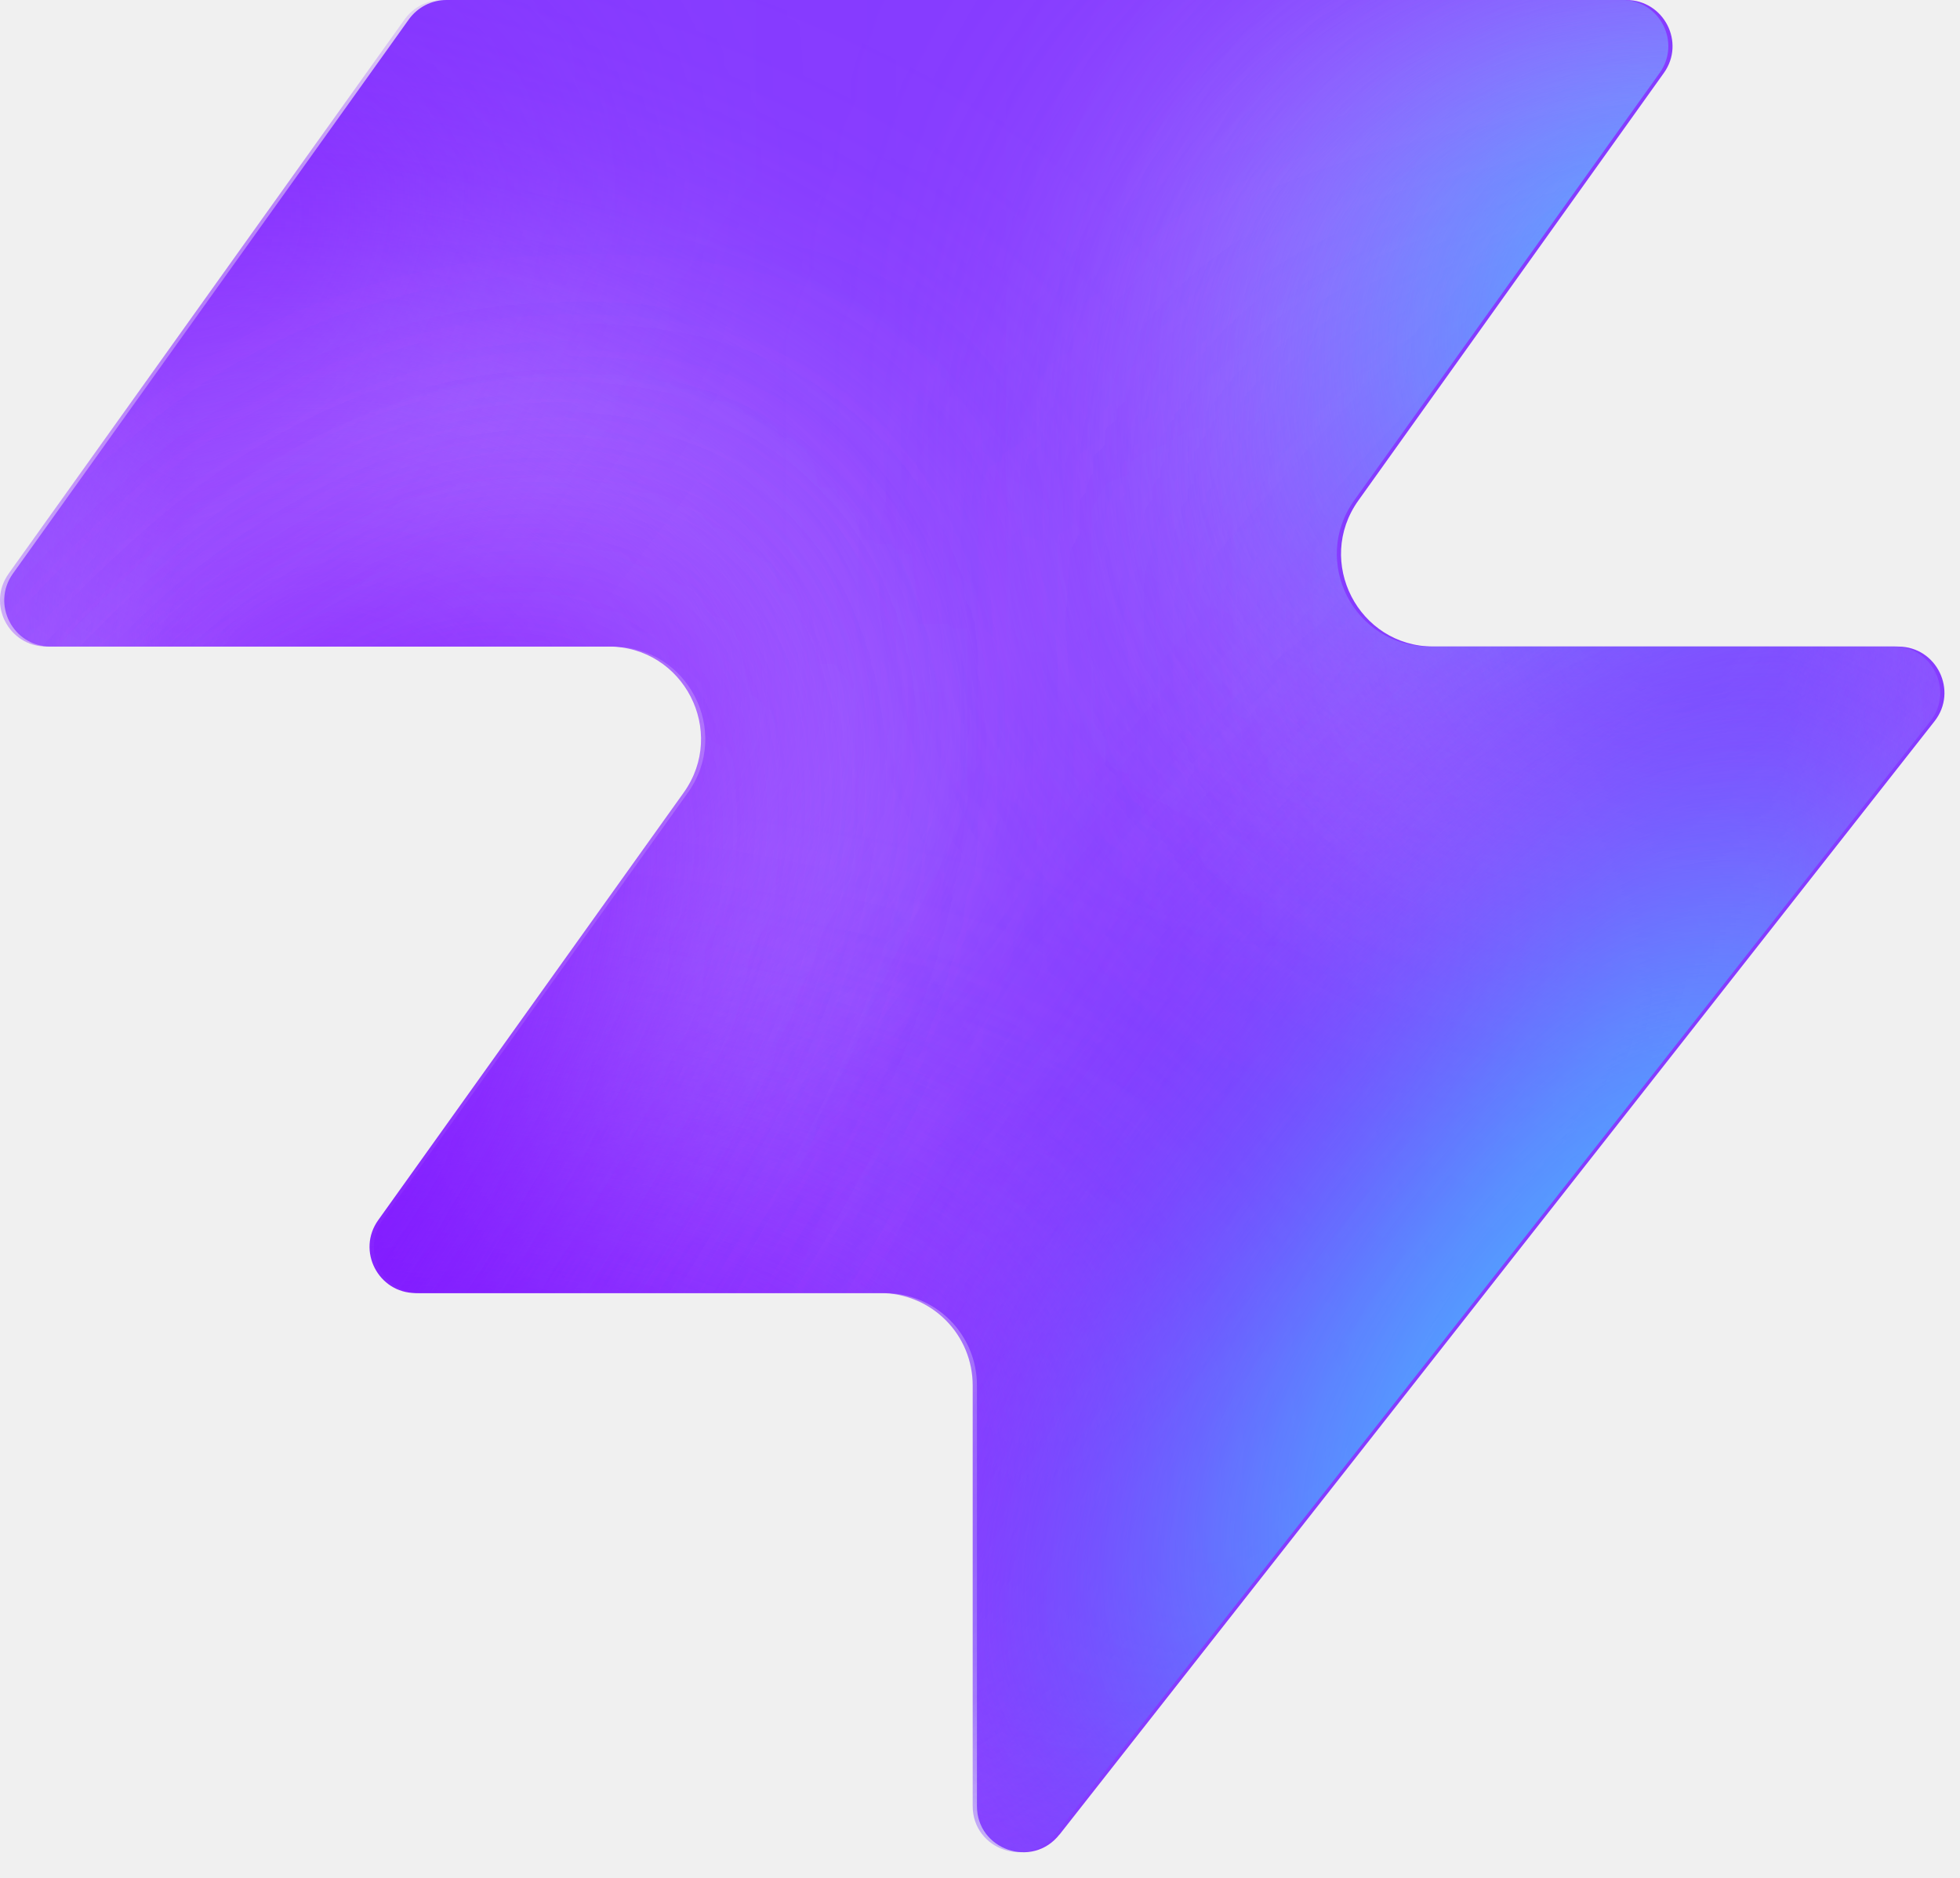
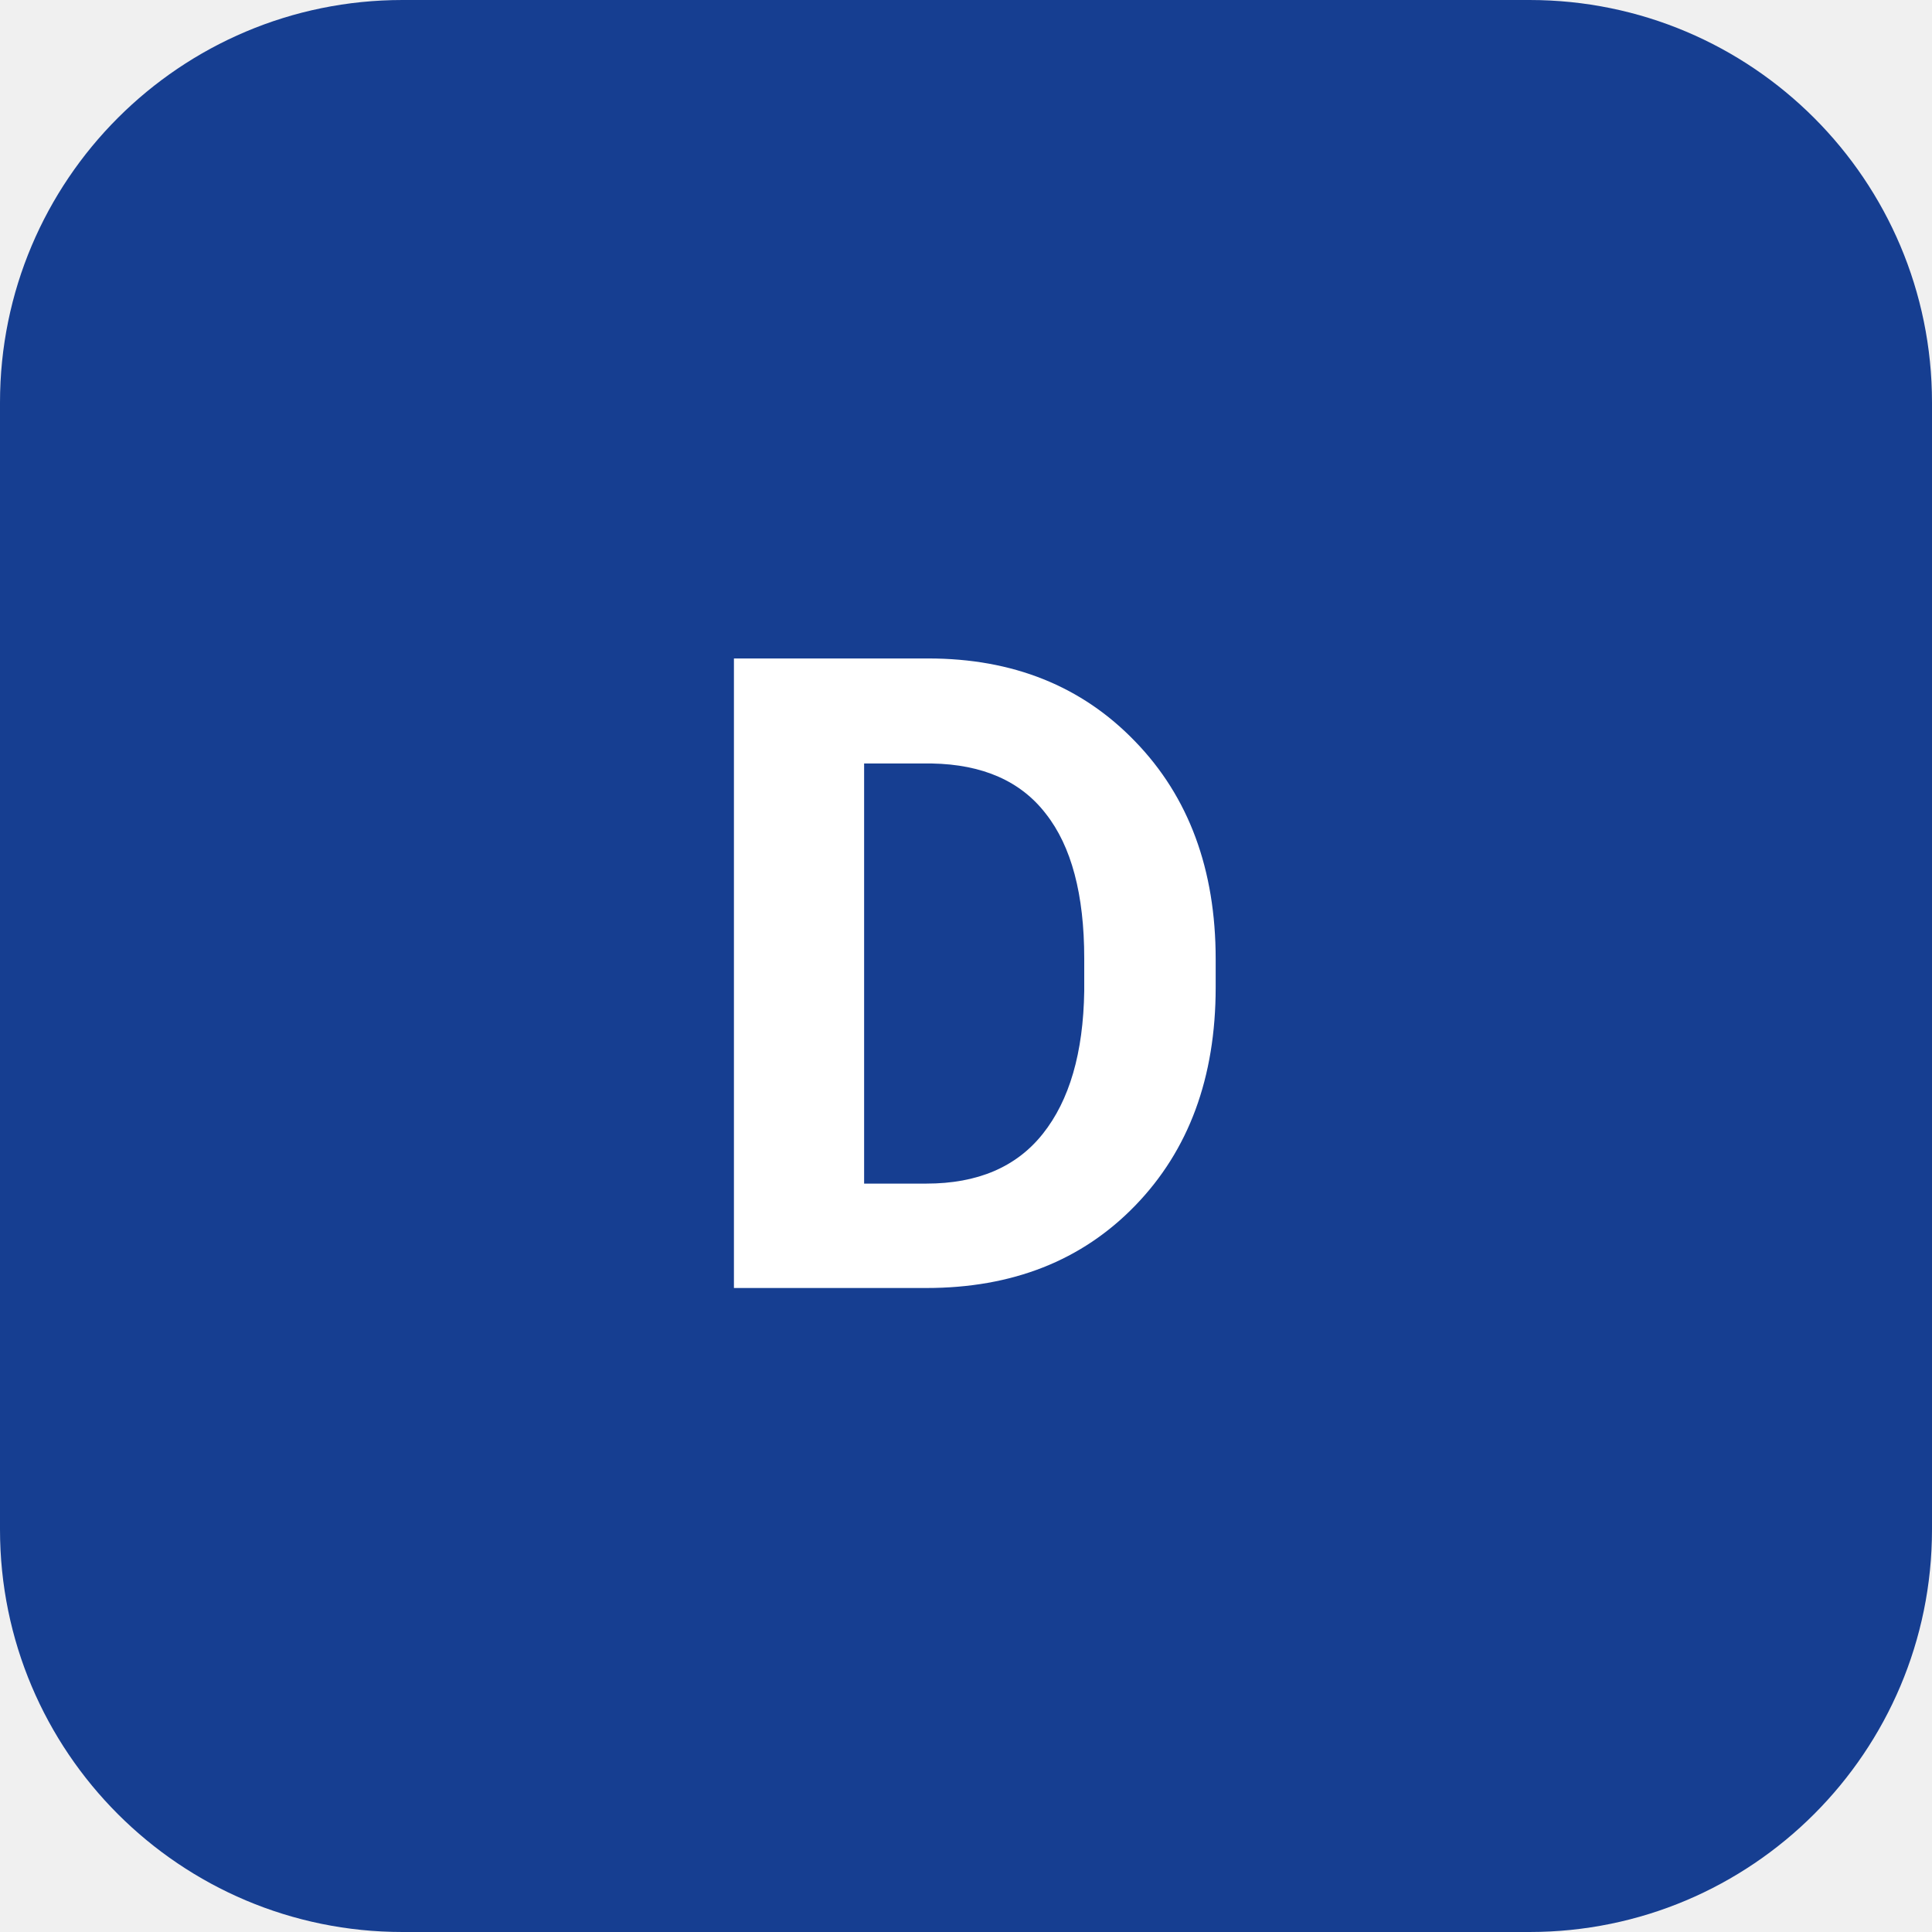
- <svg xmlns="http://www.w3.org/2000/svg" width="48" height="46" fill="none" viewBox="0 0 48 46">
-   <path fill="#863bff" d="M25.946 44.938c-.664.845-2.021.375-2.021-.698V33.937a2.26 2.26 0 0 0-2.262-2.262H10.287c-.92 0-1.456-1.04-.92-1.788l7.48-10.471c1.07-1.497 0-3.578-1.842-3.578H1.237c-.92 0-1.456-1.04-.92-1.788L10.013.474c.214-.297.556-.474.92-.474h28.894c.92 0 1.456 1.04.92 1.788l-7.48 10.471c-1.07 1.498 0 3.579 1.842 3.579h11.377c.943 0 1.473 1.088.89 1.83L25.947 44.94z" style="fill:#863bff;fill:color(display-p3 .525 .23 1);fill-opacity:1" />
-   <mask id="a" width="48" height="46" x="0" y="0" maskUnits="userSpaceOnUse" style="mask-type:alpha">
-     <path fill="#000" d="M25.842 44.938c-.664.844-2.021.375-2.021-.698V33.937a2.26 2.26 0 0 0-2.262-2.262H10.183c-.92 0-1.456-1.04-.92-1.788l7.48-10.471c1.07-1.498 0-3.579-1.842-3.579H1.133c-.92 0-1.456-1.04-.92-1.787L9.91.473c.214-.297.556-.474.92-.474h28.894c.92 0 1.456 1.04.92 1.788l-7.48 10.471c-1.07 1.498 0 3.578 1.842 3.578h11.377c.943 0 1.473 1.088.89 1.832L25.843 44.94z" style="fill:#000;fill-opacity:1" />
-   </mask>
-   <g mask="url(#a)">
-     <g filter="url(#b)">
-       <ellipse cx="5.508" cy="14.704" fill="#ede6ff" rx="5.508" ry="14.704" style="fill:#ede6ff;fill:color(display-p3 .927 .903 1);fill-opacity:1" transform="matrix(.00324 1 1 -.00324 -4.47 31.516)" />
-     </g>
-     <g filter="url(#c)">
-       <ellipse cx="10.399" cy="29.851" fill="#ede6ff" rx="10.399" ry="29.851" style="fill:#ede6ff;fill:color(display-p3 .927 .903 1);fill-opacity:1" transform="matrix(.00324 1 1 -.00324 -39.328 7.883)" />
-     </g>
-     <g filter="url(#d)">
-       <ellipse cx="5.508" cy="30.487" fill="#7e14ff" rx="5.508" ry="30.487" style="fill:#7e14ff;fill:color(display-p3 .492 .077 1);fill-opacity:1" transform="rotate(89.814 -25.913 -14.639)scale(1 -1)" />
-     </g>
-     <g filter="url(#e)">
-       <ellipse cx="5.508" cy="30.599" fill="#7e14ff" rx="5.508" ry="30.599" style="fill:#7e14ff;fill:color(display-p3 .492 .077 1);fill-opacity:1" transform="rotate(89.814 -32.644 -3.334)scale(1 -1)" />
-     </g>
-     <g filter="url(#f)">
-       <ellipse cx="5.508" cy="30.599" fill="#7e14ff" rx="5.508" ry="30.599" style="fill:#7e14ff;fill:color(display-p3 .492 .077 1);fill-opacity:1" transform="matrix(.00324 1 1 -.00324 -34.34 30.47)" />
-     </g>
-     <g filter="url(#g)">
-       <ellipse cx="14.072" cy="22.078" fill="#ede6ff" rx="14.072" ry="22.078" style="fill:#ede6ff;fill:color(display-p3 .927 .903 1);fill-opacity:1" transform="rotate(93.35 24.506 48.493)scale(-1 1)" />
-     </g>
-     <g filter="url(#h)">
-       <ellipse cx="3.47" cy="21.501" fill="#7e14ff" rx="3.47" ry="21.501" style="fill:#7e14ff;fill:color(display-p3 .492 .077 1);fill-opacity:1" transform="rotate(89.009 28.708 47.59)scale(-1 1)" />
-     </g>
-     <g filter="url(#i)">
-       <ellipse cx="3.47" cy="21.501" fill="#7e14ff" rx="3.47" ry="21.501" style="fill:#7e14ff;fill:color(display-p3 .492 .077 1);fill-opacity:1" transform="rotate(89.009 28.708 47.59)scale(-1 1)" />
-     </g>
-     <g filter="url(#j)">
-       <ellipse cx=".387" cy="8.972" fill="#7e14ff" rx="4.407" ry="29.108" style="fill:#7e14ff;fill:color(display-p3 .492 .077 1);fill-opacity:1" transform="rotate(39.51 .387 8.972)" />
-     </g>
-     <g filter="url(#k)">
-       <ellipse cx="47.523" cy="-6.092" fill="#7e14ff" rx="4.407" ry="29.108" style="fill:#7e14ff;fill:color(display-p3 .492 .077 1);fill-opacity:1" transform="rotate(37.892 47.523 -6.092)" />
-     </g>
-     <g filter="url(#l)">
-       <ellipse cx="41.412" cy="6.333" fill="#47bfff" rx="5.971" ry="9.665" style="fill:#47bfff;fill:color(display-p3 .28 .748 1);fill-opacity:1" transform="rotate(37.892 41.412 6.333)" />
-     </g>
-     <g filter="url(#m)">
-       <ellipse cx="-1.879" cy="38.332" fill="#7e14ff" rx="4.407" ry="29.108" style="fill:#7e14ff;fill:color(display-p3 .492 .077 1);fill-opacity:1" transform="rotate(37.892 -1.88 38.332)" />
-     </g>
-     <g filter="url(#n)">
-       <ellipse cx="-1.879" cy="38.332" fill="#7e14ff" rx="4.407" ry="29.108" style="fill:#7e14ff;fill:color(display-p3 .492 .077 1);fill-opacity:1" transform="rotate(37.892 -1.88 38.332)" />
-     </g>
-     <g filter="url(#o)">
-       <ellipse cx="35.651" cy="29.907" fill="#7e14ff" rx="4.407" ry="29.108" style="fill:#7e14ff;fill:color(display-p3 .492 .077 1);fill-opacity:1" transform="rotate(37.892 35.651 29.907)" />
-     </g>
-     <g filter="url(#p)">
-       <ellipse cx="38.418" cy="32.4" fill="#47bfff" rx="5.971" ry="15.297" style="fill:#47bfff;fill:color(display-p3 .28 .748 1);fill-opacity:1" transform="rotate(37.892 38.418 32.4)" />
-     </g>
-   </g>
-   <defs>
-     <filter id="b" width="60.045" height="41.654" x="-19.77" y="16.149" color-interpolation-filters="sRGB" filterUnits="userSpaceOnUse">
-       <feFlood flood-opacity="0" result="BackgroundImageFix" />
-       <feBlend in="SourceGraphic" in2="BackgroundImageFix" result="shape" />
-       <feGaussianBlur result="effect1_foregroundBlur_2002_17158" stdDeviation="7.659" />
-     </filter>
-     <filter id="c" width="90.34" height="51.437" x="-54.613" y="-7.533" color-interpolation-filters="sRGB" filterUnits="userSpaceOnUse">
-       <feFlood flood-opacity="0" result="BackgroundImageFix" />
-       <feBlend in="SourceGraphic" in2="BackgroundImageFix" result="shape" />
-       <feGaussianBlur result="effect1_foregroundBlur_2002_17158" stdDeviation="7.659" />
-     </filter>
-     <filter id="d" width="79.355" height="29.4" x="-49.64" y="2.03" color-interpolation-filters="sRGB" filterUnits="userSpaceOnUse">
-       <feFlood flood-opacity="0" result="BackgroundImageFix" />
-       <feBlend in="SourceGraphic" in2="BackgroundImageFix" result="shape" />
-       <feGaussianBlur result="effect1_foregroundBlur_2002_17158" stdDeviation="4.596" />
-     </filter>
-     <filter id="e" width="79.579" height="29.4" x="-45.045" y="20.029" color-interpolation-filters="sRGB" filterUnits="userSpaceOnUse">
-       <feFlood flood-opacity="0" result="BackgroundImageFix" />
-       <feBlend in="SourceGraphic" in2="BackgroundImageFix" result="shape" />
-       <feGaussianBlur result="effect1_foregroundBlur_2002_17158" stdDeviation="4.596" />
-     </filter>
-     <filter id="f" width="79.579" height="29.4" x="-43.513" y="21.178" color-interpolation-filters="sRGB" filterUnits="userSpaceOnUse">
-       <feFlood flood-opacity="0" result="BackgroundImageFix" />
-       <feBlend in="SourceGraphic" in2="BackgroundImageFix" result="shape" />
-       <feGaussianBlur result="effect1_foregroundBlur_2002_17158" stdDeviation="4.596" />
-     </filter>
-     <filter id="g" width="74.749" height="58.852" x="15.756" y="-17.901" color-interpolation-filters="sRGB" filterUnits="userSpaceOnUse">
-       <feFlood flood-opacity="0" result="BackgroundImageFix" />
-       <feBlend in="SourceGraphic" in2="BackgroundImageFix" result="shape" />
-       <feGaussianBlur result="effect1_foregroundBlur_2002_17158" stdDeviation="7.659" />
-     </filter>
-     <filter id="h" width="61.377" height="25.362" x="23.548" y="2.284" color-interpolation-filters="sRGB" filterUnits="userSpaceOnUse">
-       <feFlood flood-opacity="0" result="BackgroundImageFix" />
-       <feBlend in="SourceGraphic" in2="BackgroundImageFix" result="shape" />
-       <feGaussianBlur result="effect1_foregroundBlur_2002_17158" stdDeviation="4.596" />
-     </filter>
-     <filter id="i" width="61.377" height="25.362" x="23.548" y="2.284" color-interpolation-filters="sRGB" filterUnits="userSpaceOnUse">
-       <feFlood flood-opacity="0" result="BackgroundImageFix" />
-       <feBlend in="SourceGraphic" in2="BackgroundImageFix" result="shape" />
-       <feGaussianBlur result="effect1_foregroundBlur_2002_17158" stdDeviation="4.596" />
-     </filter>
-     <filter id="j" width="56.045" height="63.649" x="-27.636" y="-22.853" color-interpolation-filters="sRGB" filterUnits="userSpaceOnUse">
-       <feFlood flood-opacity="0" result="BackgroundImageFix" />
-       <feBlend in="SourceGraphic" in2="BackgroundImageFix" result="shape" />
-       <feGaussianBlur result="effect1_foregroundBlur_2002_17158" stdDeviation="4.596" />
-     </filter>
-     <filter id="k" width="54.814" height="64.646" x="20.116" y="-38.415" color-interpolation-filters="sRGB" filterUnits="userSpaceOnUse">
-       <feFlood flood-opacity="0" result="BackgroundImageFix" />
-       <feBlend in="SourceGraphic" in2="BackgroundImageFix" result="shape" />
-       <feGaussianBlur result="effect1_foregroundBlur_2002_17158" stdDeviation="4.596" />
-     </filter>
-     <filter id="l" width="33.541" height="35.313" x="24.641" y="-11.323" color-interpolation-filters="sRGB" filterUnits="userSpaceOnUse">
-       <feFlood flood-opacity="0" result="BackgroundImageFix" />
-       <feBlend in="SourceGraphic" in2="BackgroundImageFix" result="shape" />
-       <feGaussianBlur result="effect1_foregroundBlur_2002_17158" stdDeviation="4.596" />
-     </filter>
-     <filter id="m" width="54.814" height="64.646" x="-29.286" y="6.009" color-interpolation-filters="sRGB" filterUnits="userSpaceOnUse">
-       <feFlood flood-opacity="0" result="BackgroundImageFix" />
-       <feBlend in="SourceGraphic" in2="BackgroundImageFix" result="shape" />
-       <feGaussianBlur result="effect1_foregroundBlur_2002_17158" stdDeviation="4.596" />
-     </filter>
-     <filter id="n" width="54.814" height="64.646" x="-29.286" y="6.009" color-interpolation-filters="sRGB" filterUnits="userSpaceOnUse">
-       <feFlood flood-opacity="0" result="BackgroundImageFix" />
-       <feBlend in="SourceGraphic" in2="BackgroundImageFix" result="shape" />
-       <feGaussianBlur result="effect1_foregroundBlur_2002_17158" stdDeviation="4.596" />
-     </filter>
-     <filter id="o" width="54.814" height="64.646" x="8.244" y="-2.416" color-interpolation-filters="sRGB" filterUnits="userSpaceOnUse">
-       <feFlood flood-opacity="0" result="BackgroundImageFix" />
-       <feBlend in="SourceGraphic" in2="BackgroundImageFix" result="shape" />
-       <feGaussianBlur result="effect1_foregroundBlur_2002_17158" stdDeviation="4.596" />
-     </filter>
-     <filter id="p" width="39.409" height="43.623" x="18.713" y="10.588" color-interpolation-filters="sRGB" filterUnits="userSpaceOnUse">
-       <feFlood flood-opacity="0" result="BackgroundImageFix" />
-       <feBlend in="SourceGraphic" in2="BackgroundImageFix" result="shape" />
-       <feGaussianBlur result="effect1_foregroundBlur_2002_17158" stdDeviation="4.596" />
-     </filter>
-   </defs>
+ <svg xmlns="http://www.w3.org/2000/svg" width="48" height="48" viewBox="0 0 48 48">
+   <rect width="48" height="48" rx="10" fill="#163e91" />
+   <text x="24" y="32" font-family="system-ui, -apple-system, Segoe UI, Roboto, sans-serif" font-size="22" font-weight="700" fill="#ffffff" text-anchor="middle">D</text>
</svg>
